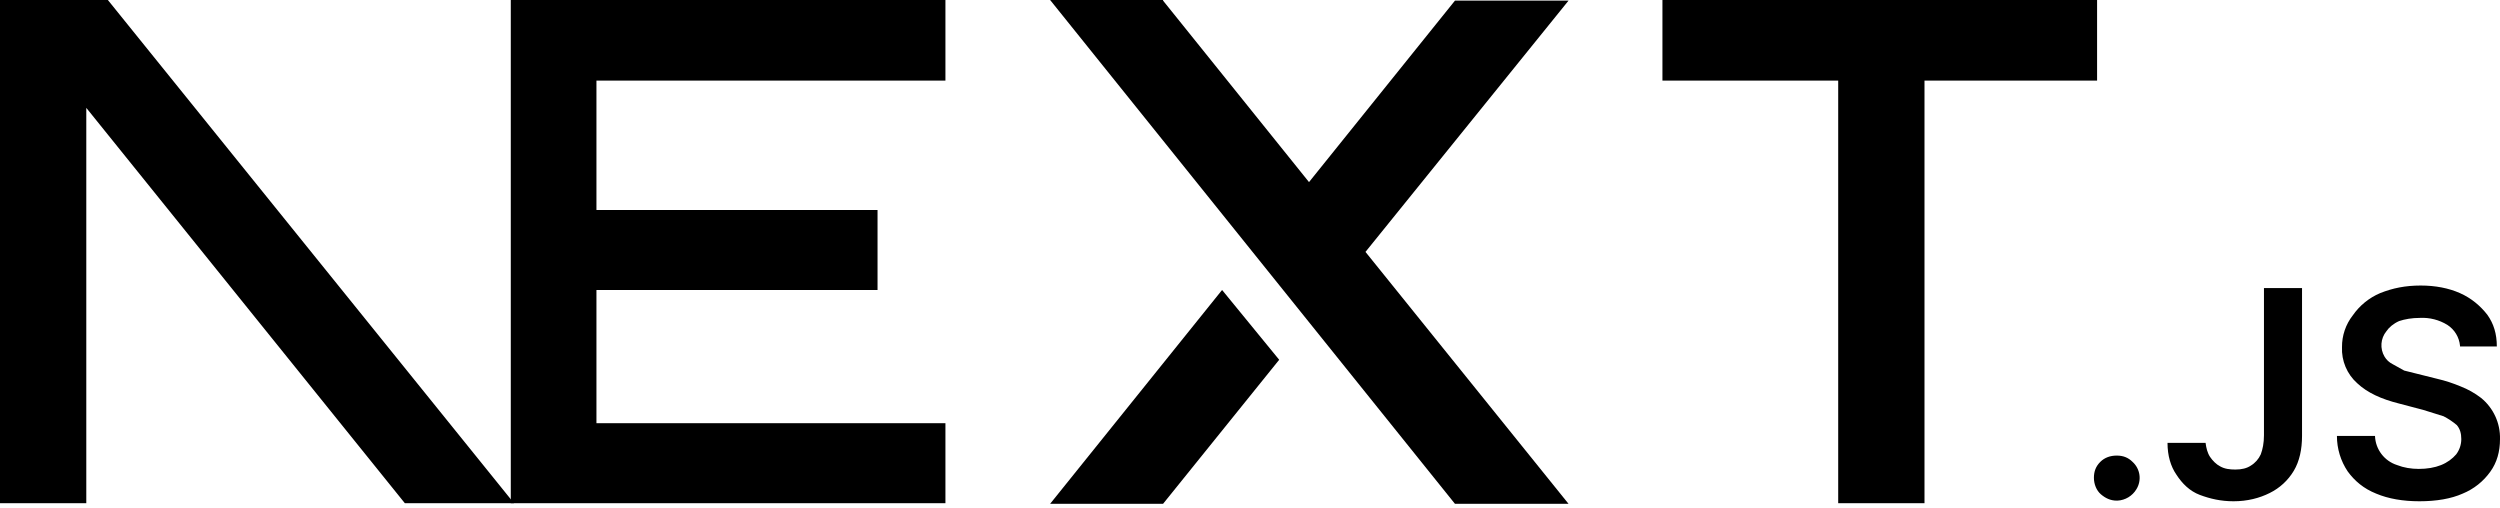
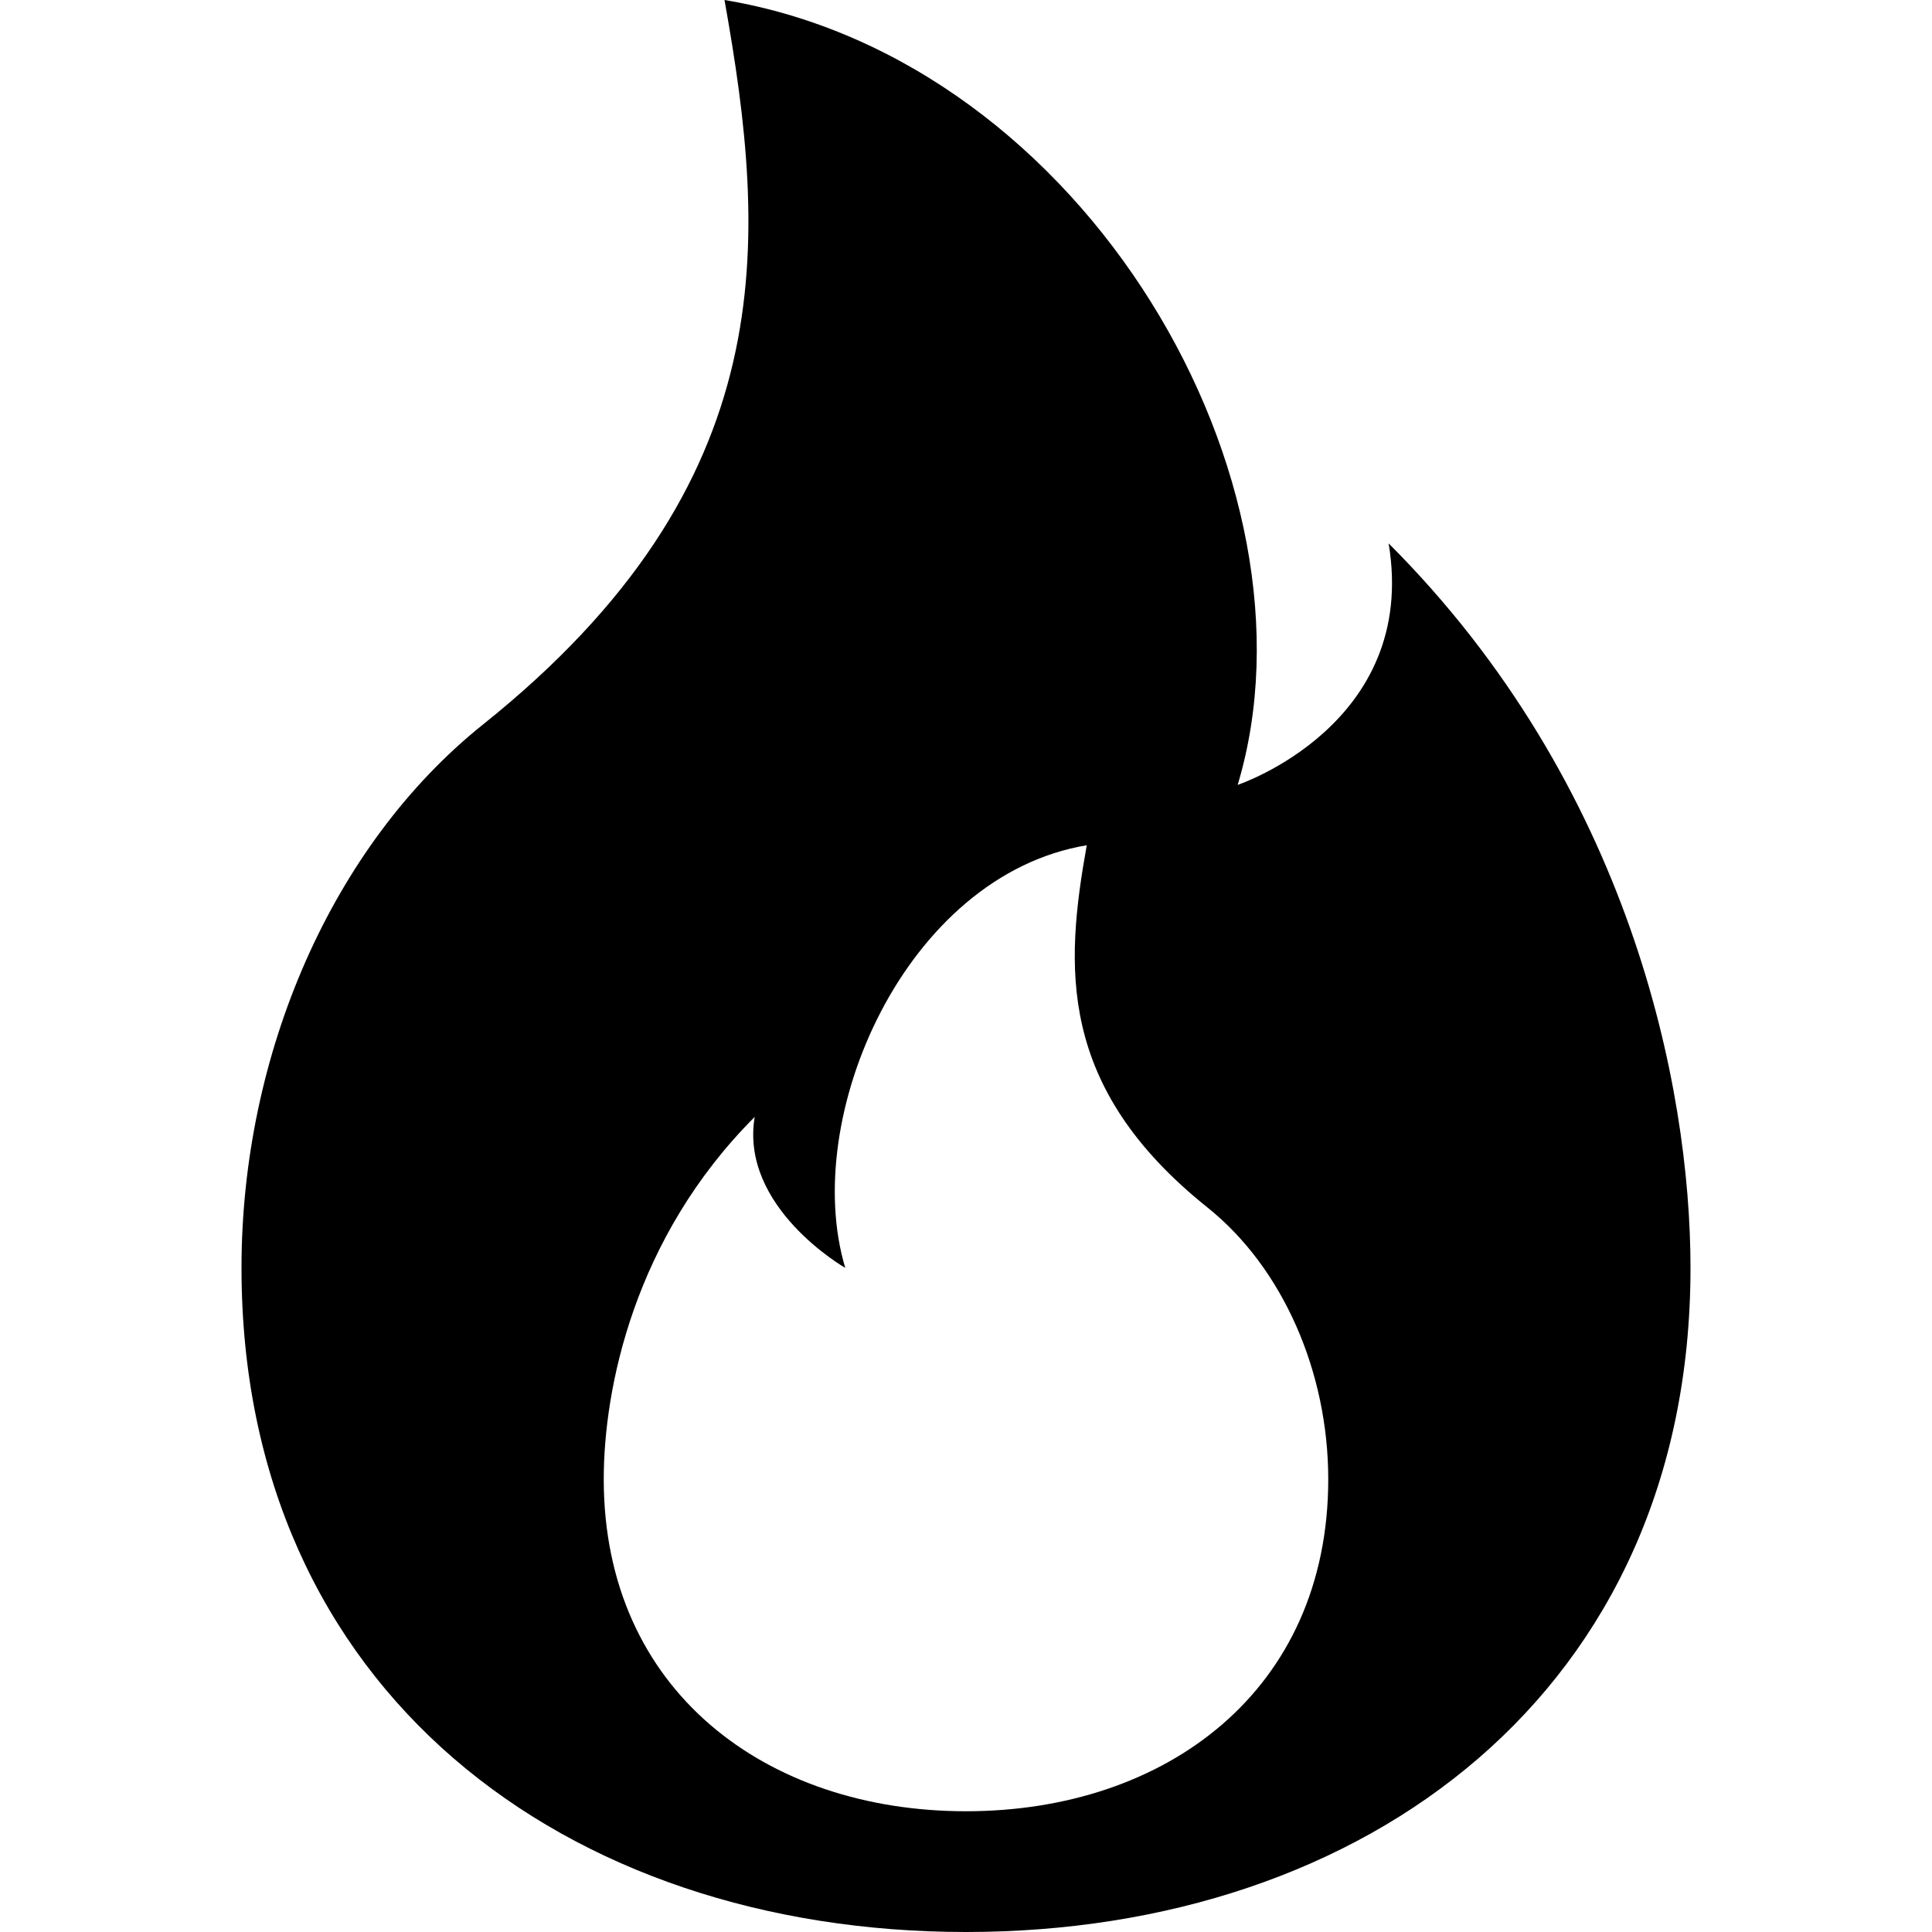
- <svg xmlns="http://www.w3.org/2000/svg" fill="none" viewBox="0 0 394 80">
-   <path fill="#000" d="M262 0h68.5v12.7h-27.2v66.6h-13.6V12.7H262V0ZM149 0v12.7H94v20.4h44.3v12.6H94v21h55v12.6H80.5V0h68.7zm34.3 0h-17.8l63.8 79.4h17.9l-32-39.7 32-39.6h-17.9l-23 28.6-23-28.6zm18.3 56.7-9-11-27.1 33.7h17.8l18.3-22.7z" />
-   <path fill="#000" d="M81 79.3 17 0H0v79.3h13.6V17l50.2 62.3H81Zm252.6-.4c-1 0-1.8-.4-2.5-1s-1.1-1.6-1.1-2.6.3-1.8 1-2.5 1.6-1 2.6-1 1.8.3 2.5 1a3.4 3.4 0 0 1 .6 4.3 3.7 3.7 0 0 1-3 1.8zm23.2-33.5h6v23.3c0 2.1-.4 4-1.3 5.5a9.1 9.1 0 0 1-3.8 3.5c-1.6.8-3.5 1.3-5.7 1.3-2 0-3.7-.4-5.3-1s-2.8-1.8-3.7-3.2c-.9-1.3-1.4-3-1.4-5h6c.1.8.3 1.6.7 2.2s1 1.2 1.6 1.5c.7.4 1.5.5 2.4.5 1 0 1.8-.2 2.4-.6a4 4 0 0 0 1.6-1.8c.3-.8.5-1.8.5-3V45.5zm30.9 9.1a4.4 4.4 0 0 0-2-3.3 7.5 7.5 0 0 0-4.3-1.1c-1.3 0-2.4.2-3.3.5-.9.4-1.6 1-2 1.6a3.5 3.5 0 0 0-.3 4c.3.5.7.9 1.3 1.2l1.8 1 2 .5 3.2.8c1.3.3 2.5.7 3.7 1.2a13 13 0 0 1 3.2 1.8 8.1 8.1 0 0 1 3 6.5c0 2-.5 3.7-1.5 5.1a10 10 0 0 1-4.4 3.5c-1.8.8-4.1 1.2-6.8 1.2-2.6 0-4.9-.4-6.8-1.2-2-.8-3.4-2-4.5-3.5a10 10 0 0 1-1.7-5.6h6a5 5 0 0 0 3.5 4.6c1 .4 2.2.6 3.4.6 1.3 0 2.5-.2 3.5-.6 1-.4 1.8-1 2.4-1.7a4 4 0 0 0 .8-2.4c0-.9-.2-1.6-.7-2.2a11 11 0 0 0-2.1-1.4l-3.2-1-3.8-1c-2.8-.7-5-1.7-6.6-3.2a7.2 7.2 0 0 1-2.4-5.7 8 8 0 0 1 1.7-5 10 10 0 0 1 4.3-3.5c2-.8 4-1.2 6.4-1.2 2.3 0 4.4.4 6.2 1.2 1.8.8 3.2 2 4.3 3.4 1 1.4 1.5 3 1.5 5h-5.8z" />
+ <svg xmlns="http://www.w3.org/2000/svg" width="150px" height="150px" fill="primary" calss="fill-primary bi bi-fire hover:animate-pulse" viewBox="0 0 16 16">
+   <path d="M8 16c3.314 0 6-2 6-5.5 0-1.5-.5-4-2.5-6 .25 1.5-1.25 2-1.25 2C11 4 9 .5 6 0c.357 2 .5 4-2 6-1.25 1-2 2.729-2 4.5C2 14 4.686 16 8 16Zm0-1c-1.657 0-3-1-3-2.75 0-.75.25-2 1.25-3C6.125 10 7 10.5 7 10.5c-.375-1.25.5-3.25 2-3.5-.179 1-.25 2 1 3 .625.5 1 1.364 1 2.25C11 14 9.657 15 8 15Z" />
</svg>
